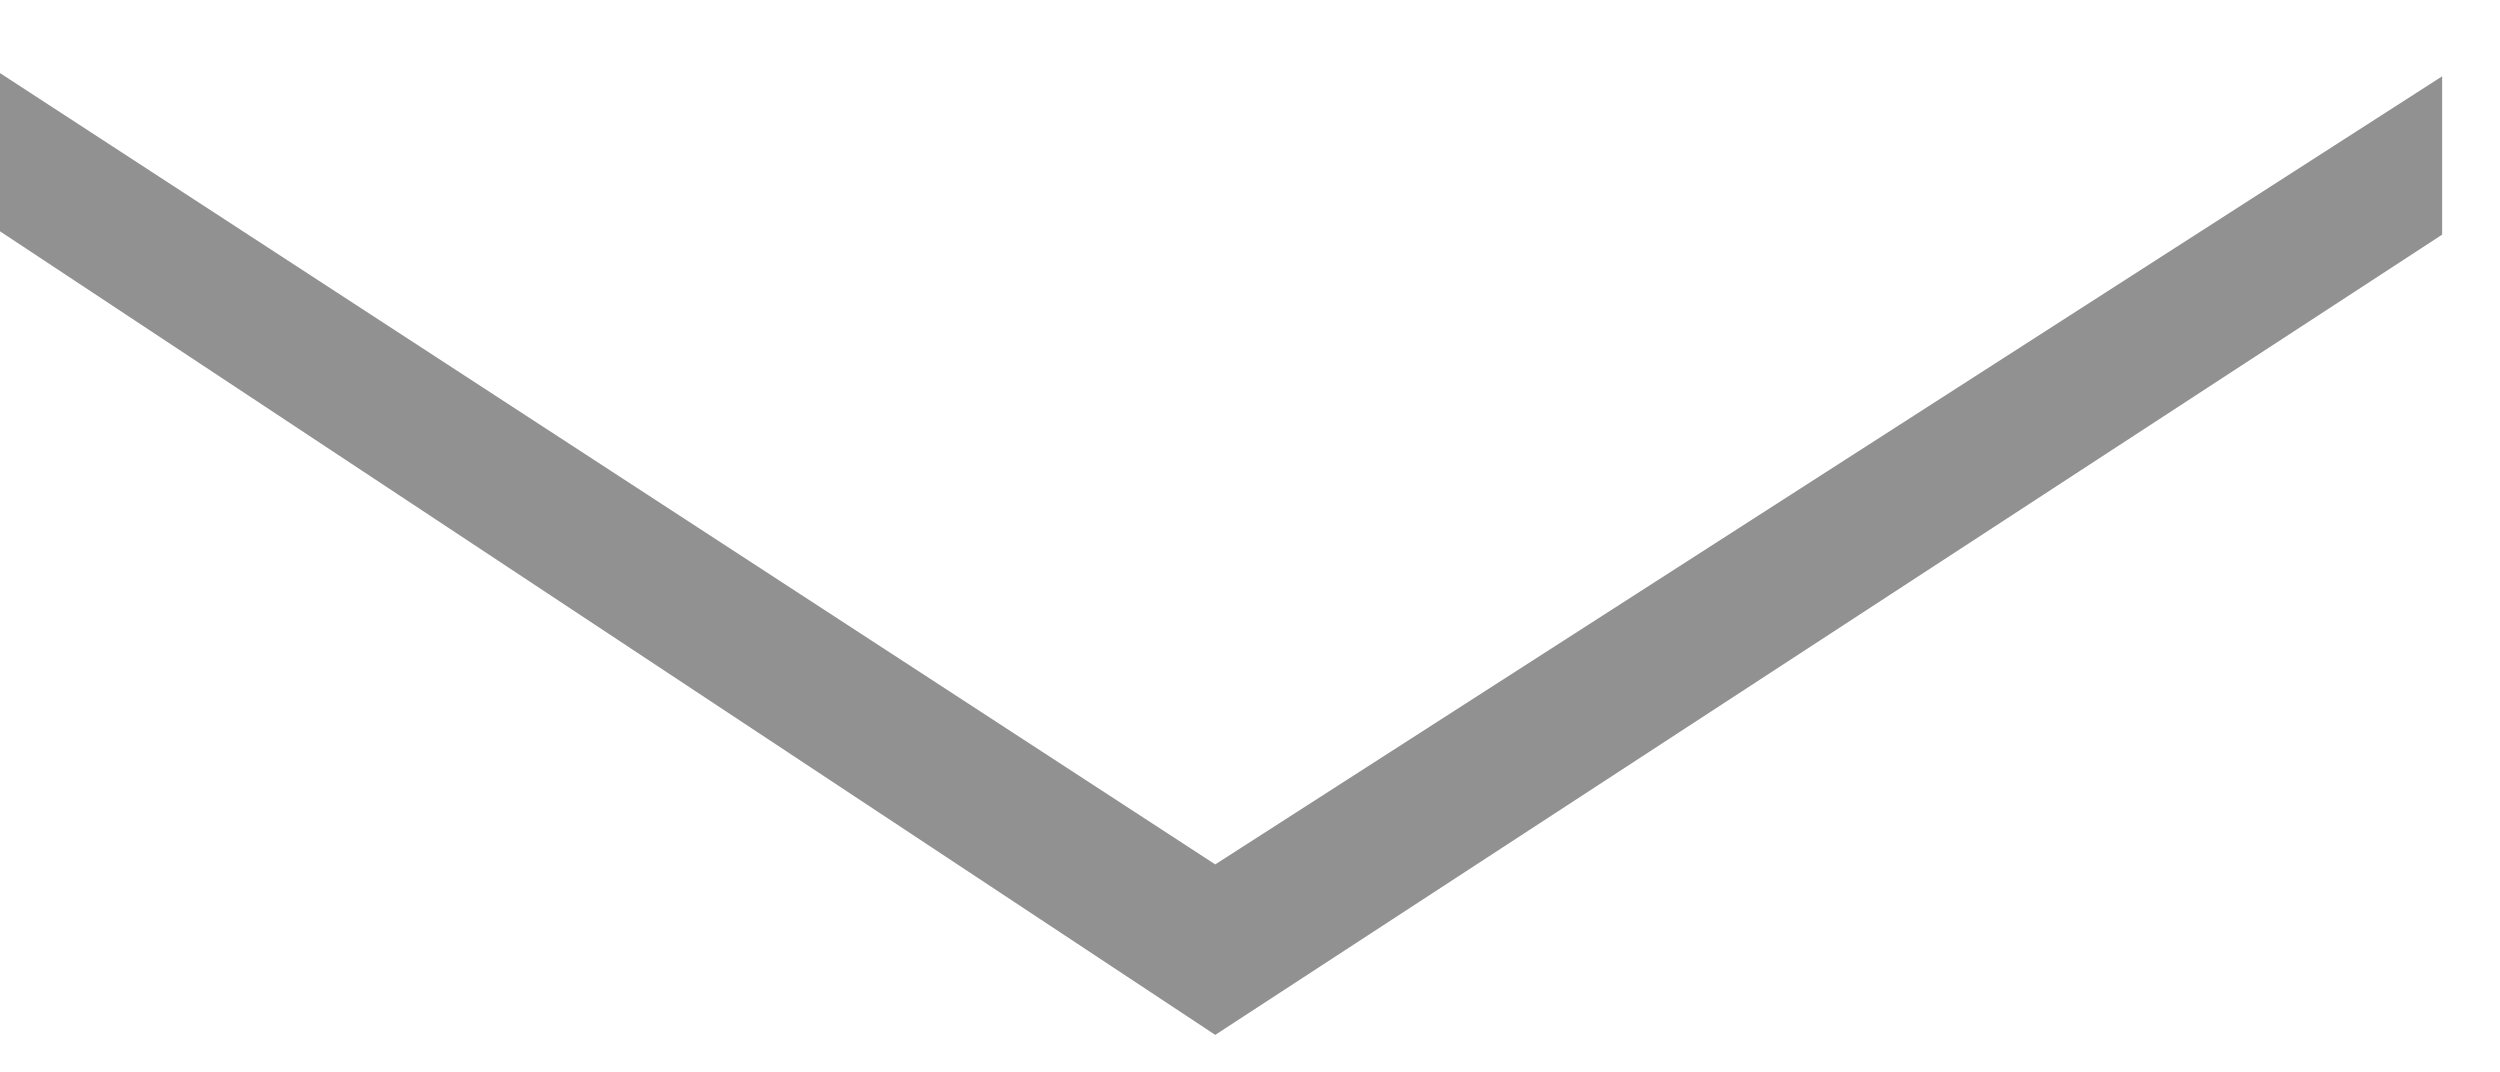
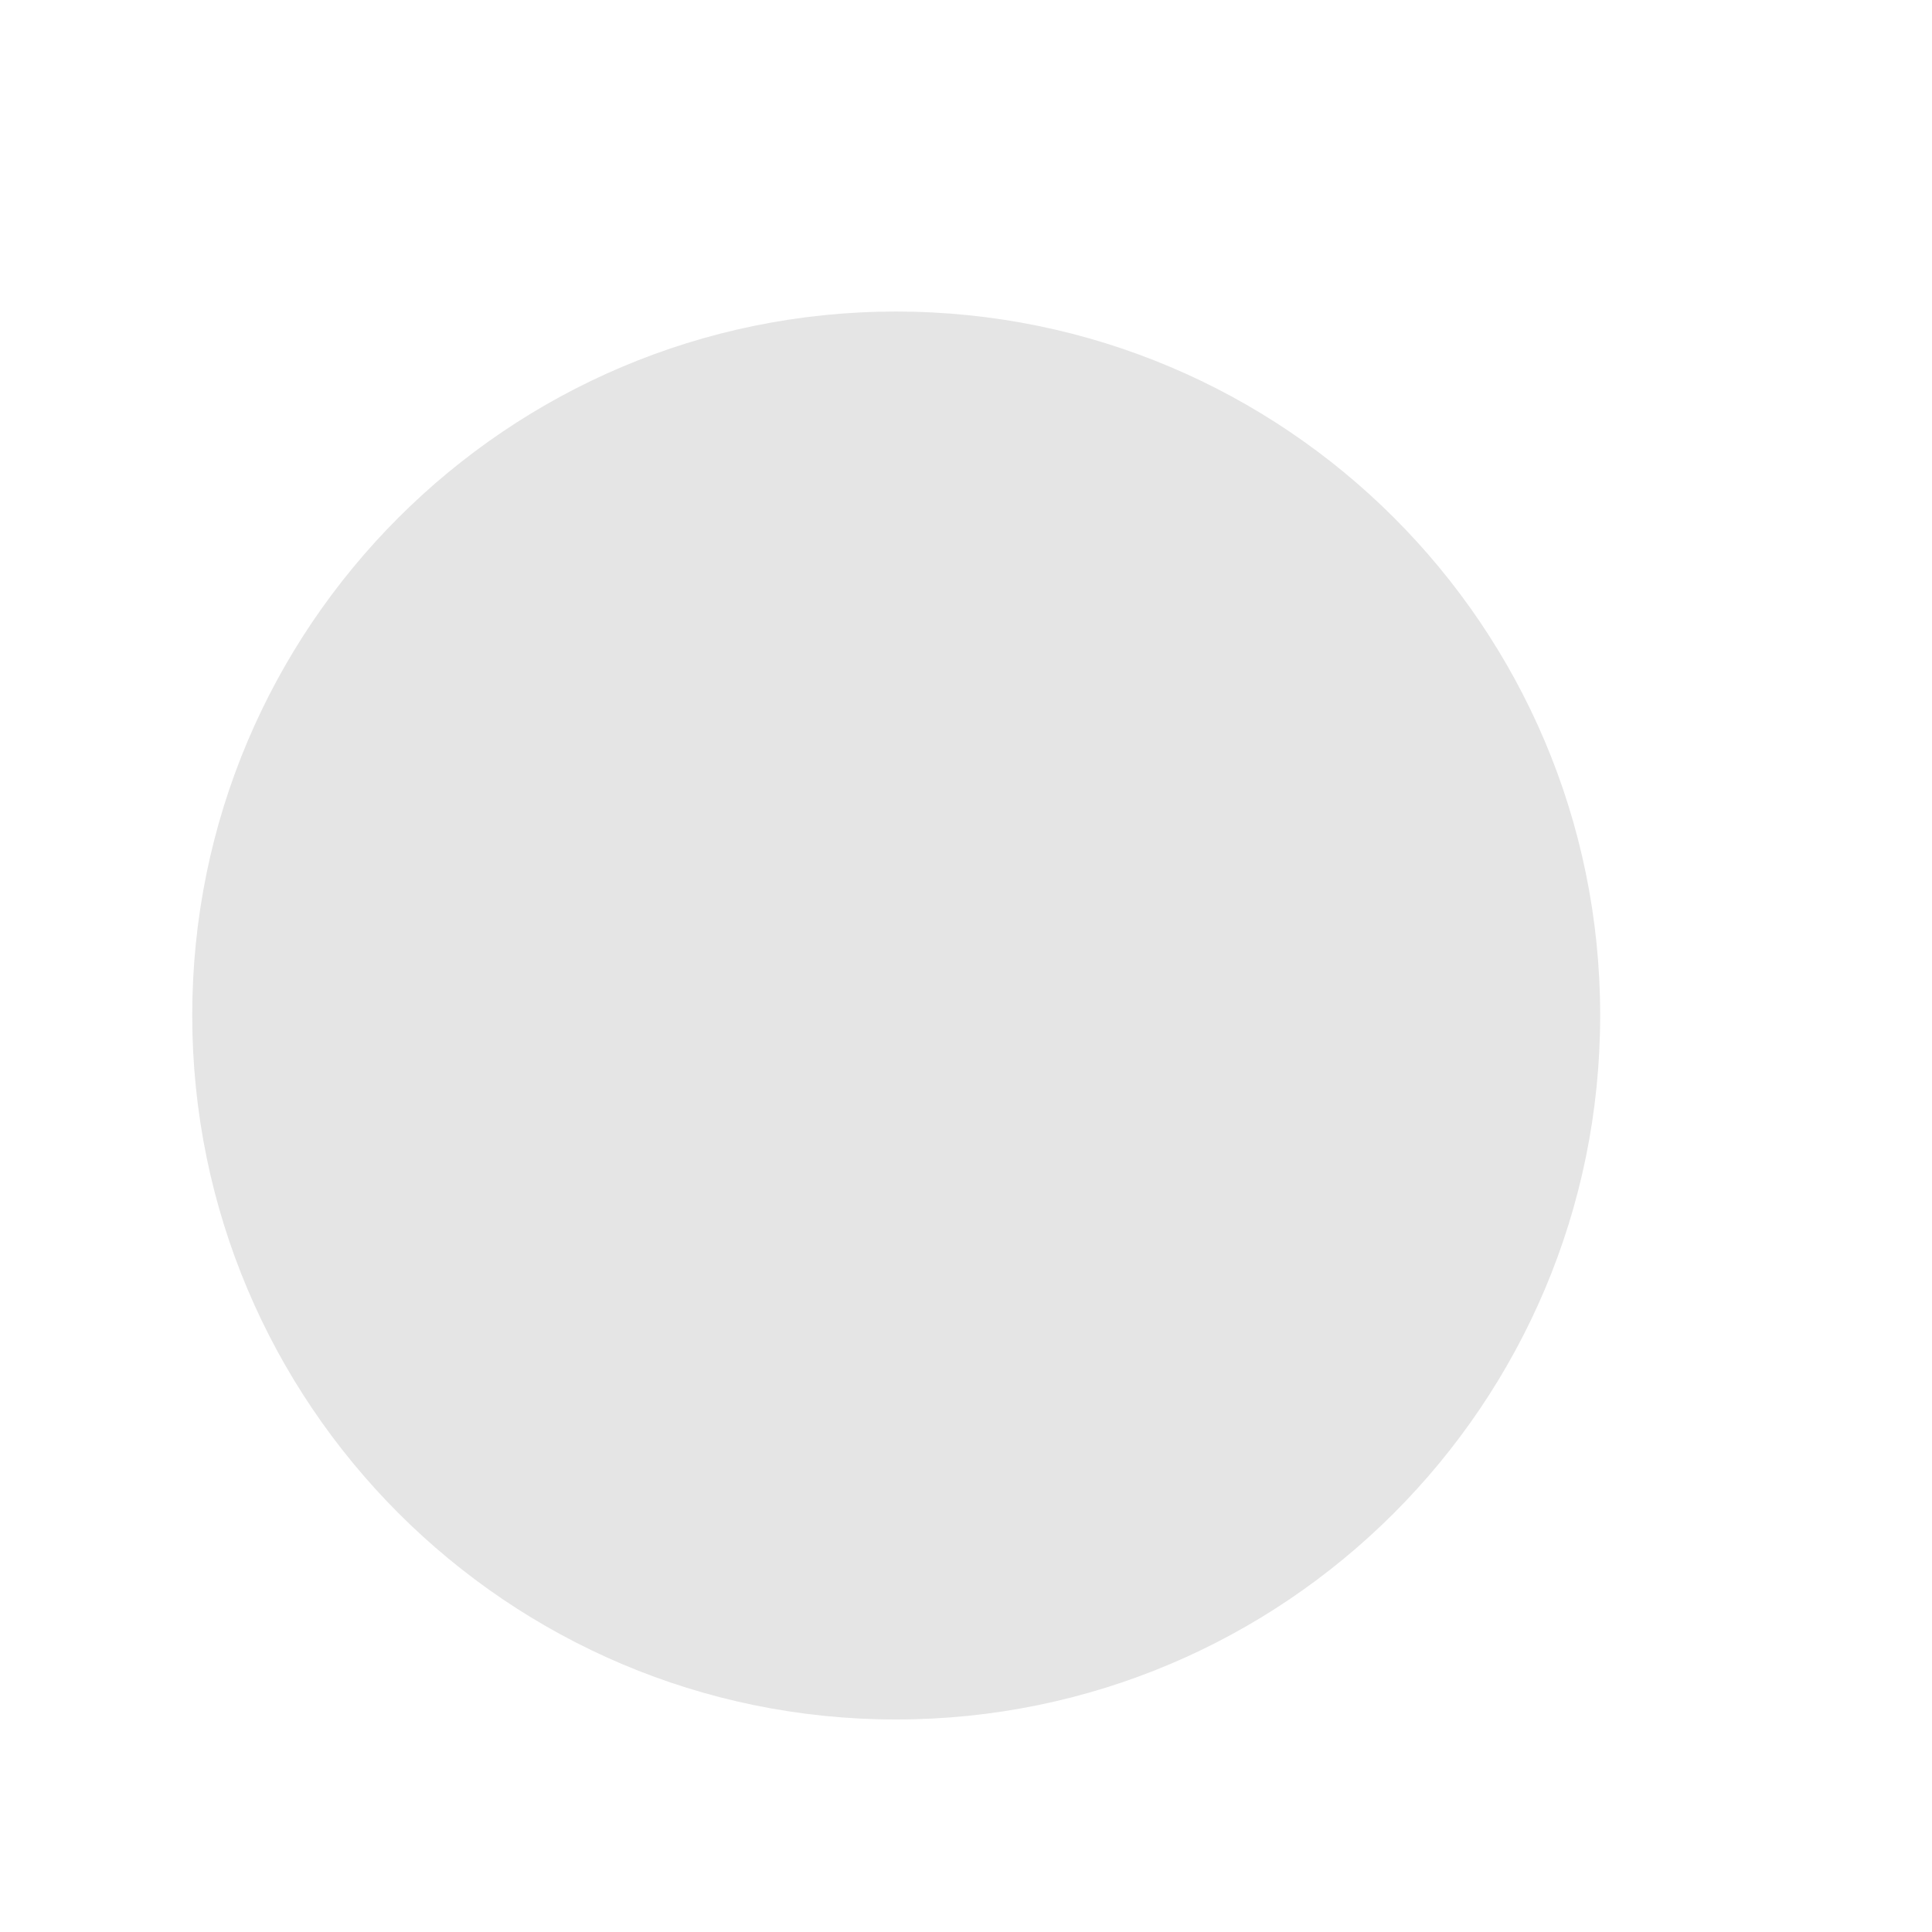
- <svg xmlns="http://www.w3.org/2000/svg" version="1.1" width="21px" height="9px">
-   <g transform="matrix(1 0 0 1 -350 -737 )">
-     <path d="M 10.208 7.261  L 10.208 8.693  L 0 1.943  L 0 0.614  L 10.208 7.261  Z M 10.208 7.261  L 10.208 8.693  L 20.514 1.971  L 20.514 0.641  L 10.208 7.261  Z " fill-rule="nonzero" fill="#919191" stroke="none" transform="matrix(1 0 0 1 350 737 )" />
+ <svg xmlns="http://www.w3.org/2000/svg" version="1.1" width="4px" height="4px">
+   <g transform="matrix(1 0 0 1 -105 -706 )">
+     <path d="M 0.398 2.102  C 0.398 2.907  1.051 3.56  1.855 3.56  C 2.66 3.56  3.313 2.907  3.313 2.102  C 3.313 1.297  2.66 0.645  1.855 0.645  C 1.051 0.645  0.398 1.297  0.398 2.102  Z " fill-rule="nonzero" fill="#e5e5e5" stroke="none" transform="matrix(1 0 0 1 105 706 )" />
  </g>
</svg>
